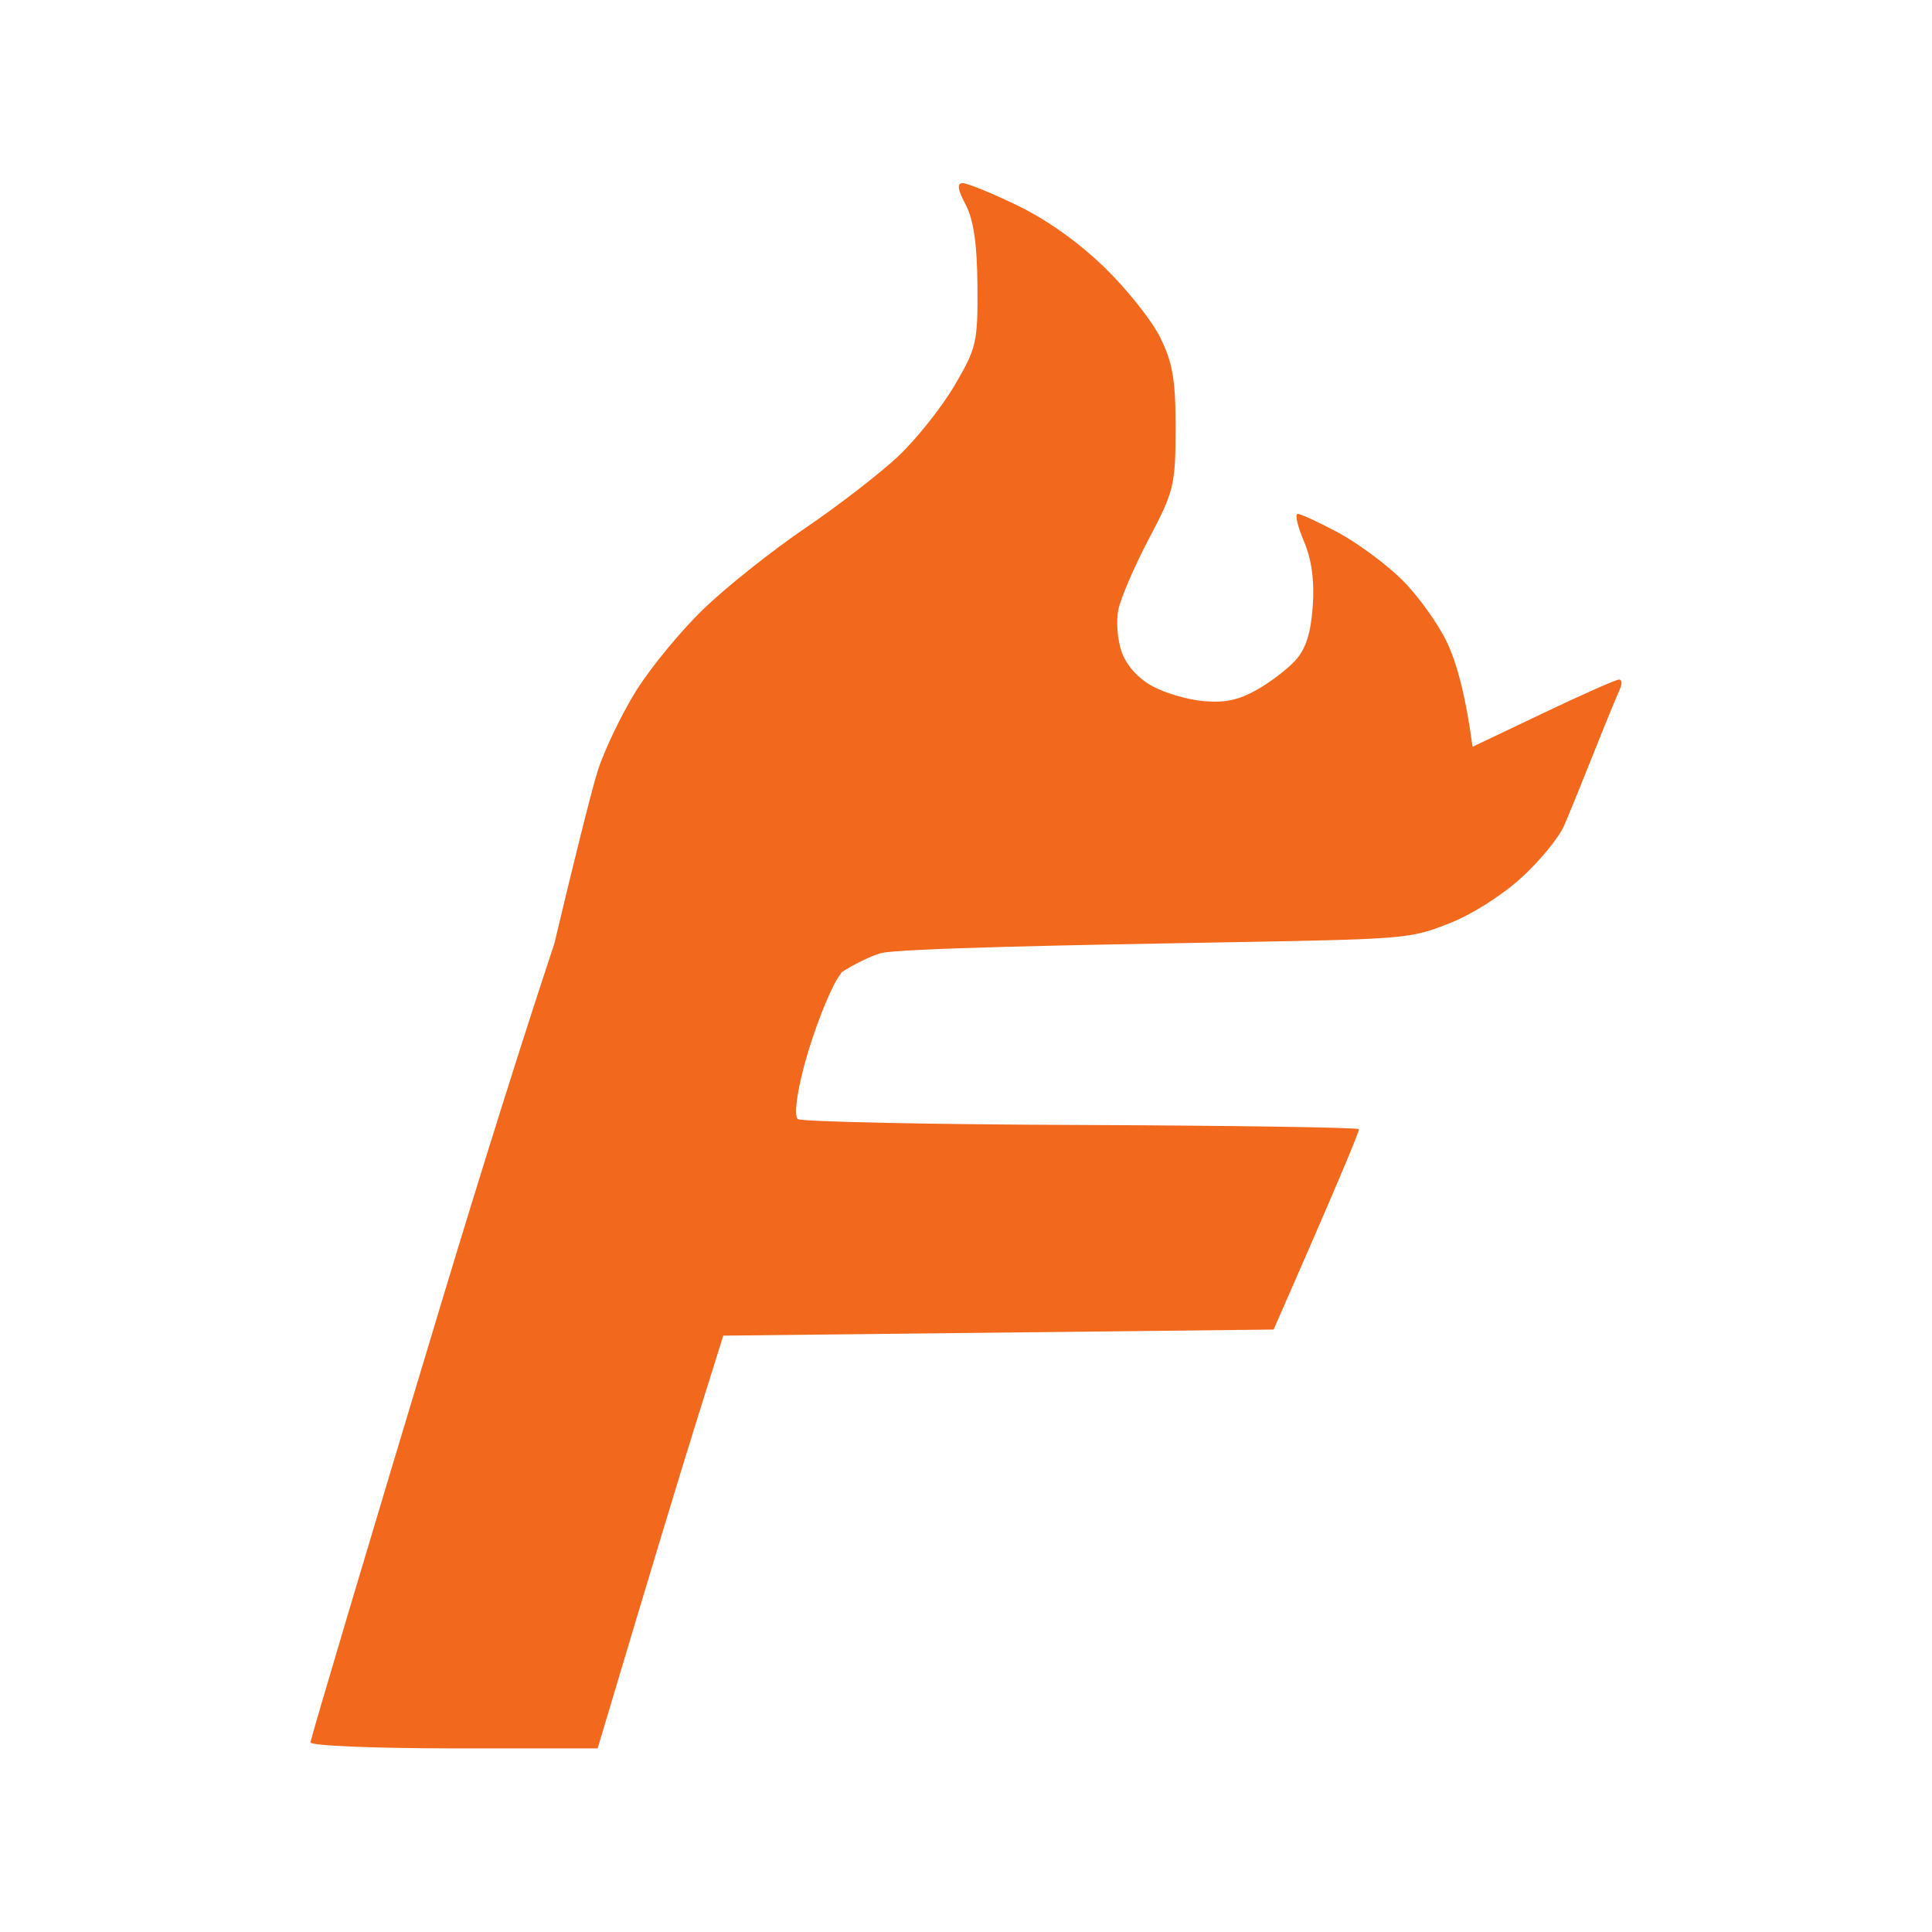
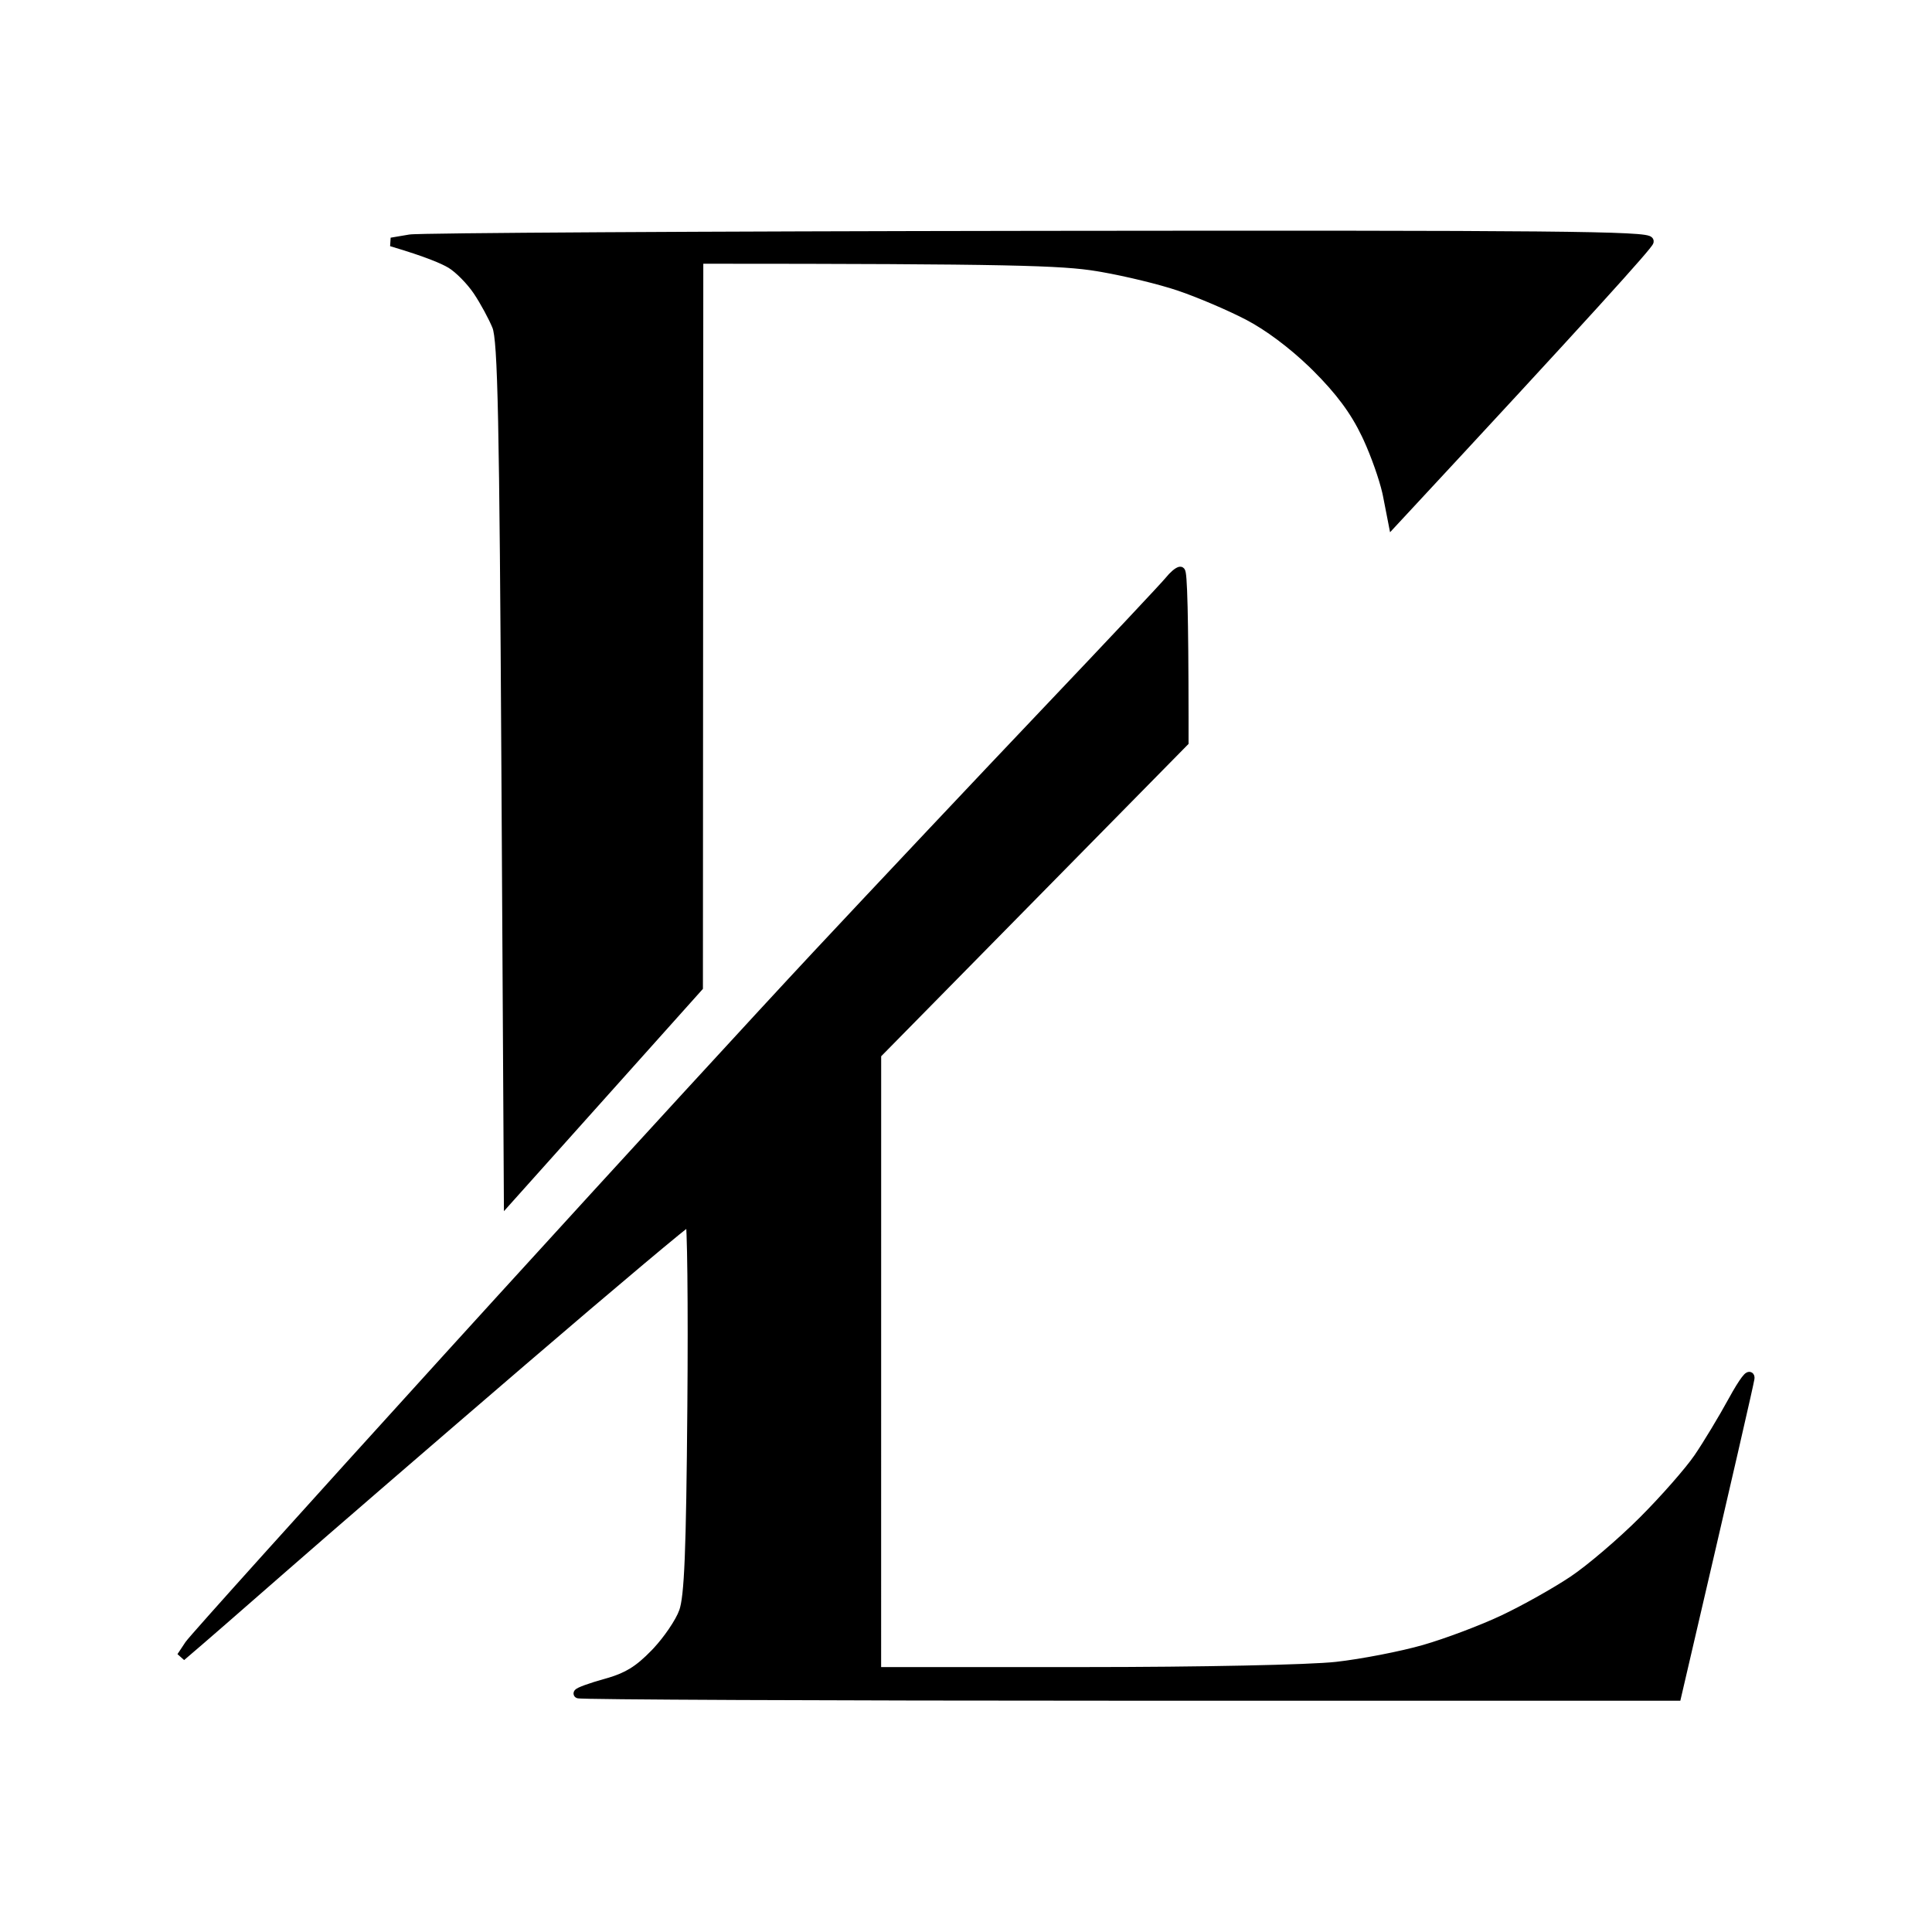
- <svg xmlns="http://www.w3.org/2000/svg" width="728" height="728" viewBox="0 0 728 728" fill="none">
-   <path d="M362.697 69C364.402 68.979 373.614 72.72 383.119 77.299C394.276 82.674 405.912 90.908 415.87 100.453C424.337 108.601 433.923 120.597 437.145 127.09C441.911 136.678 443.002 143.171 442.976 161.488C442.949 182.729 442.337 185.18 432.991 202.873C427.533 213.214 422.314 225.317 421.408 229.746C420.503 234.175 421.089 241.441 422.739 245.87C424.603 250.922 428.943 255.695 434.375 258.641C439.141 261.221 447.822 263.736 453.68 264.209C461.694 264.854 466.594 263.822 473.41 260.038C478.389 257.265 484.993 252.278 488.055 248.924C492.022 244.603 493.912 238.733 494.657 228.5C495.35 218.869 494.258 210.806 491.329 203.948C488.933 198.337 487.868 193.693 488.96 193.65C490.053 193.608 496.895 196.746 504.163 200.637C511.432 204.528 522.296 212.548 528.287 218.46C534.278 224.372 541.92 235.014 545.274 242.108C548.629 249.203 552.144 260.942 554.86 281.408L581.486 268.724C596.131 261.737 609.019 256.039 610.11 256.061C611.202 256.061 611.308 257.781 610.323 259.845C609.365 261.909 605.077 272.314 600.844 282.956C596.61 293.598 591.498 306.175 589.475 310.904C587.451 315.634 580.023 324.664 572.993 330.984C565.271 337.907 554.354 344.744 545.541 348.162C531.136 353.752 529.725 353.88 459.005 355.127C410.039 355.987 338.131 357.299 331.794 359.191C327.716 360.425 321.708 363.398 317.011 366.416C317.075 366.54 317.055 366.665 316.942 366.792C314.102 369.948 308.512 383.2 304.545 396.228C300.578 409.255 298.864 420.706 300.713 421.697C302.565 422.689 350.757 423.726 407.784 423.906C464.814 424.132 511.701 424.852 512.017 425.483C512.332 426.115 505.208 443.381 479.917 500.989L272.536 503.288L262.663 534.843C257.208 552.198 246.568 587.179 225.199 658.808H171.1C141.345 658.808 117 657.816 117 656.554C117.004 655.28 139.499 579.733 166.997 488.638C182.694 436.722 197.909 388.54 208.894 355.543C216.082 325.125 223.065 297.248 225.225 290.481C227.648 282.805 234.145 269.261 239.656 260.382C245.168 251.524 256.723 237.486 265.377 229.209C274.004 220.932 291.151 207.323 303.479 198.96C315.781 190.597 331.464 178.494 338.307 172.087C345.15 165.659 354.736 153.641 359.608 145.364C367.969 131.197 368.475 129.003 368.315 107.741C368.209 92.004 366.85 82.738 363.868 77.106C360.859 71.451 360.514 69.022 362.697 69Z" fill="#F2681D" />
+ <svg xmlns="http://www.w3.org/2000/svg" width="402" height="402" viewBox="0 0 402 402" fill="none">
+   <path d="M245.565 118.416C245.804 118.404 245.954 118.547 246.014 118.619C246.075 118.694 246.111 118.774 246.132 118.826C246.175 118.936 246.206 119.073 246.231 119.217C246.284 119.513 246.333 119.951 246.377 120.542C246.466 121.729 246.546 123.594 246.611 126.31C246.726 131.065 246.8 138.455 246.81 149.443V154.58L246.666 154.727L182.849 219.58L182.84 347.376H225.34C249.861 347.376 272.508 346.904 278.034 346.288C283.369 345.691 291.561 344.096 296.202 342.765C300.846 341.432 308.25 338.642 312.626 336.573C317.006 334.503 323.505 330.854 327.062 328.47H327.062C330.605 326.104 337.13 320.529 341.557 316.102C345.99 311.668 351.134 305.805 352.987 303.094C354.856 300.361 358.107 294.975 360.201 291.136V291.135C361.259 289.204 362.184 287.711 362.824 286.866C362.985 286.654 363.134 286.473 363.27 286.334C363.389 286.21 363.548 286.065 363.728 285.994C363.823 285.956 363.996 285.912 364.186 285.987C364.389 286.068 364.487 286.233 364.528 286.353C364.581 286.503 364.579 286.671 364.562 286.818L364.543 286.958C364.309 288.361 360.792 303.8 349.327 352.989L349.237 353.376H234.59C203.169 353.376 174.606 353.318 153.897 353.227C143.544 353.181 135.153 353.127 129.35 353.067C126.448 353.038 124.192 353.007 122.661 352.975C121.896 352.959 121.309 352.942 120.912 352.925C120.715 352.916 120.557 352.908 120.447 352.898C120.395 352.894 120.341 352.889 120.295 352.881C120.276 352.878 120.235 352.87 120.19 352.855C120.172 352.849 120.12 352.832 120.063 352.794C120.035 352.775 119.886 352.671 119.849 352.469L119.84 352.376L119.845 352.302C119.867 352.136 119.96 352.026 119.998 351.983C120.055 351.92 120.119 351.87 120.172 351.833C120.281 351.757 120.423 351.681 120.577 351.606C120.891 351.455 121.331 351.278 121.858 351.086C122.916 350.7 124.367 350.241 125.956 349.804L126.754 349.573C128.559 349.03 129.985 348.433 131.316 347.622C132.84 346.694 134.261 345.472 135.991 343.688L136.449 343.201C137.522 342.034 138.611 340.645 139.54 339.288C140.607 337.73 141.44 336.247 141.809 335.208L141.81 335.207C142.339 333.728 142.712 330.712 142.977 324.191C143.24 317.699 143.395 307.802 143.52 292.621C143.61 281.968 143.605 272.284 143.526 265.265C143.487 261.754 143.429 258.914 143.355 256.952C143.319 255.982 143.279 255.234 143.236 254.728C143.179 254.771 143.116 254.817 143.051 254.867C142.551 255.255 141.836 255.829 140.928 256.57C139.111 258.053 136.53 260.2 133.375 262.85C127.066 268.149 118.465 275.461 109.096 283.505C90.356 299.595 67.858 319.023 59.1 326.691C50.341 334.36 42.078 341.563 38.324 344.756L37.583 344.099L39.003 341.959C39.072 341.855 39.235 341.656 39.455 341.395C39.686 341.121 40.003 340.752 40.401 340.295C41.199 339.38 42.327 338.102 43.748 336.505C46.59 333.309 50.606 328.828 55.501 323.391C65.292 312.515 78.599 297.81 93.06 281.899L104.112 269.756C130.255 241.065 158.022 210.804 169.495 198.534C182.606 184.513 204.166 161.632 217.407 147.701C224.027 140.737 230.212 134.195 234.845 129.265C239.491 124.32 242.551 121.023 242.949 120.523C243.382 119.981 243.864 119.483 244.298 119.112C244.514 118.928 244.728 118.768 244.924 118.649C245.101 118.543 245.332 118.427 245.565 118.416ZM216.09 48.535C269.529 48.47 301.334 48.485 319.754 48.659C328.962 48.746 334.832 48.873 338.39 49.05C340.165 49.138 341.381 49.239 342.152 49.357C342.532 49.416 342.838 49.482 343.055 49.567C343.16 49.608 343.287 49.669 343.392 49.769C343.509 49.88 343.628 50.076 343.582 50.326L343.581 50.327C343.56 50.442 343.504 50.543 343.475 50.594C343.436 50.661 343.386 50.736 343.329 50.817C343.214 50.981 343.05 51.194 342.836 51.46C342.407 51.993 341.76 52.759 340.864 53.788C339.071 55.848 336.268 58.983 332.188 63.473C324.026 72.454 310.746 86.865 290.206 108.966L289.538 109.686L289.35 108.722L288.249 103.093L288.121 102.493C287.45 99.566 285.793 94.858 284.175 91.329L283.829 90.592C281.5 85.726 278.468 81.631 273.538 76.721L272.71 75.912C268.521 71.895 263.645 68.258 259.607 66.138C255.781 64.13 249.275 61.361 245.18 59.98C241.336 58.686 234.405 57.002 229.263 56.099L228.26 55.929C220.99 54.74 210.562 54.387 145.839 54.375L145.76 205.376V205.566L145.633 205.709L106.213 249.749L105.348 250.716L105.34 249.418L104.83 160.398C104.62 123.702 104.43 101.299 104.147 87.708C104.006 80.912 103.842 76.326 103.642 73.263C103.541 71.731 103.432 70.587 103.313 69.74C103.194 68.886 103.068 68.366 102.946 68.062C102.182 66.17 100.41 62.901 99.005 60.804C98.316 59.776 97.355 58.632 96.36 57.623C95.362 56.609 94.356 55.758 93.583 55.294C91.992 54.339 88.674 52.944 81.696 50.855L81.757 49.883L85.257 49.292H85.258C85.418 49.265 85.8 49.245 86.338 49.226C86.895 49.205 87.663 49.185 88.628 49.165C90.56 49.125 93.291 49.085 96.731 49.046C103.613 48.968 113.336 48.892 125.186 48.824C148.885 48.688 181.094 48.58 216.089 48.535H216.09Z" fill="black" stroke="black" />
</svg>
